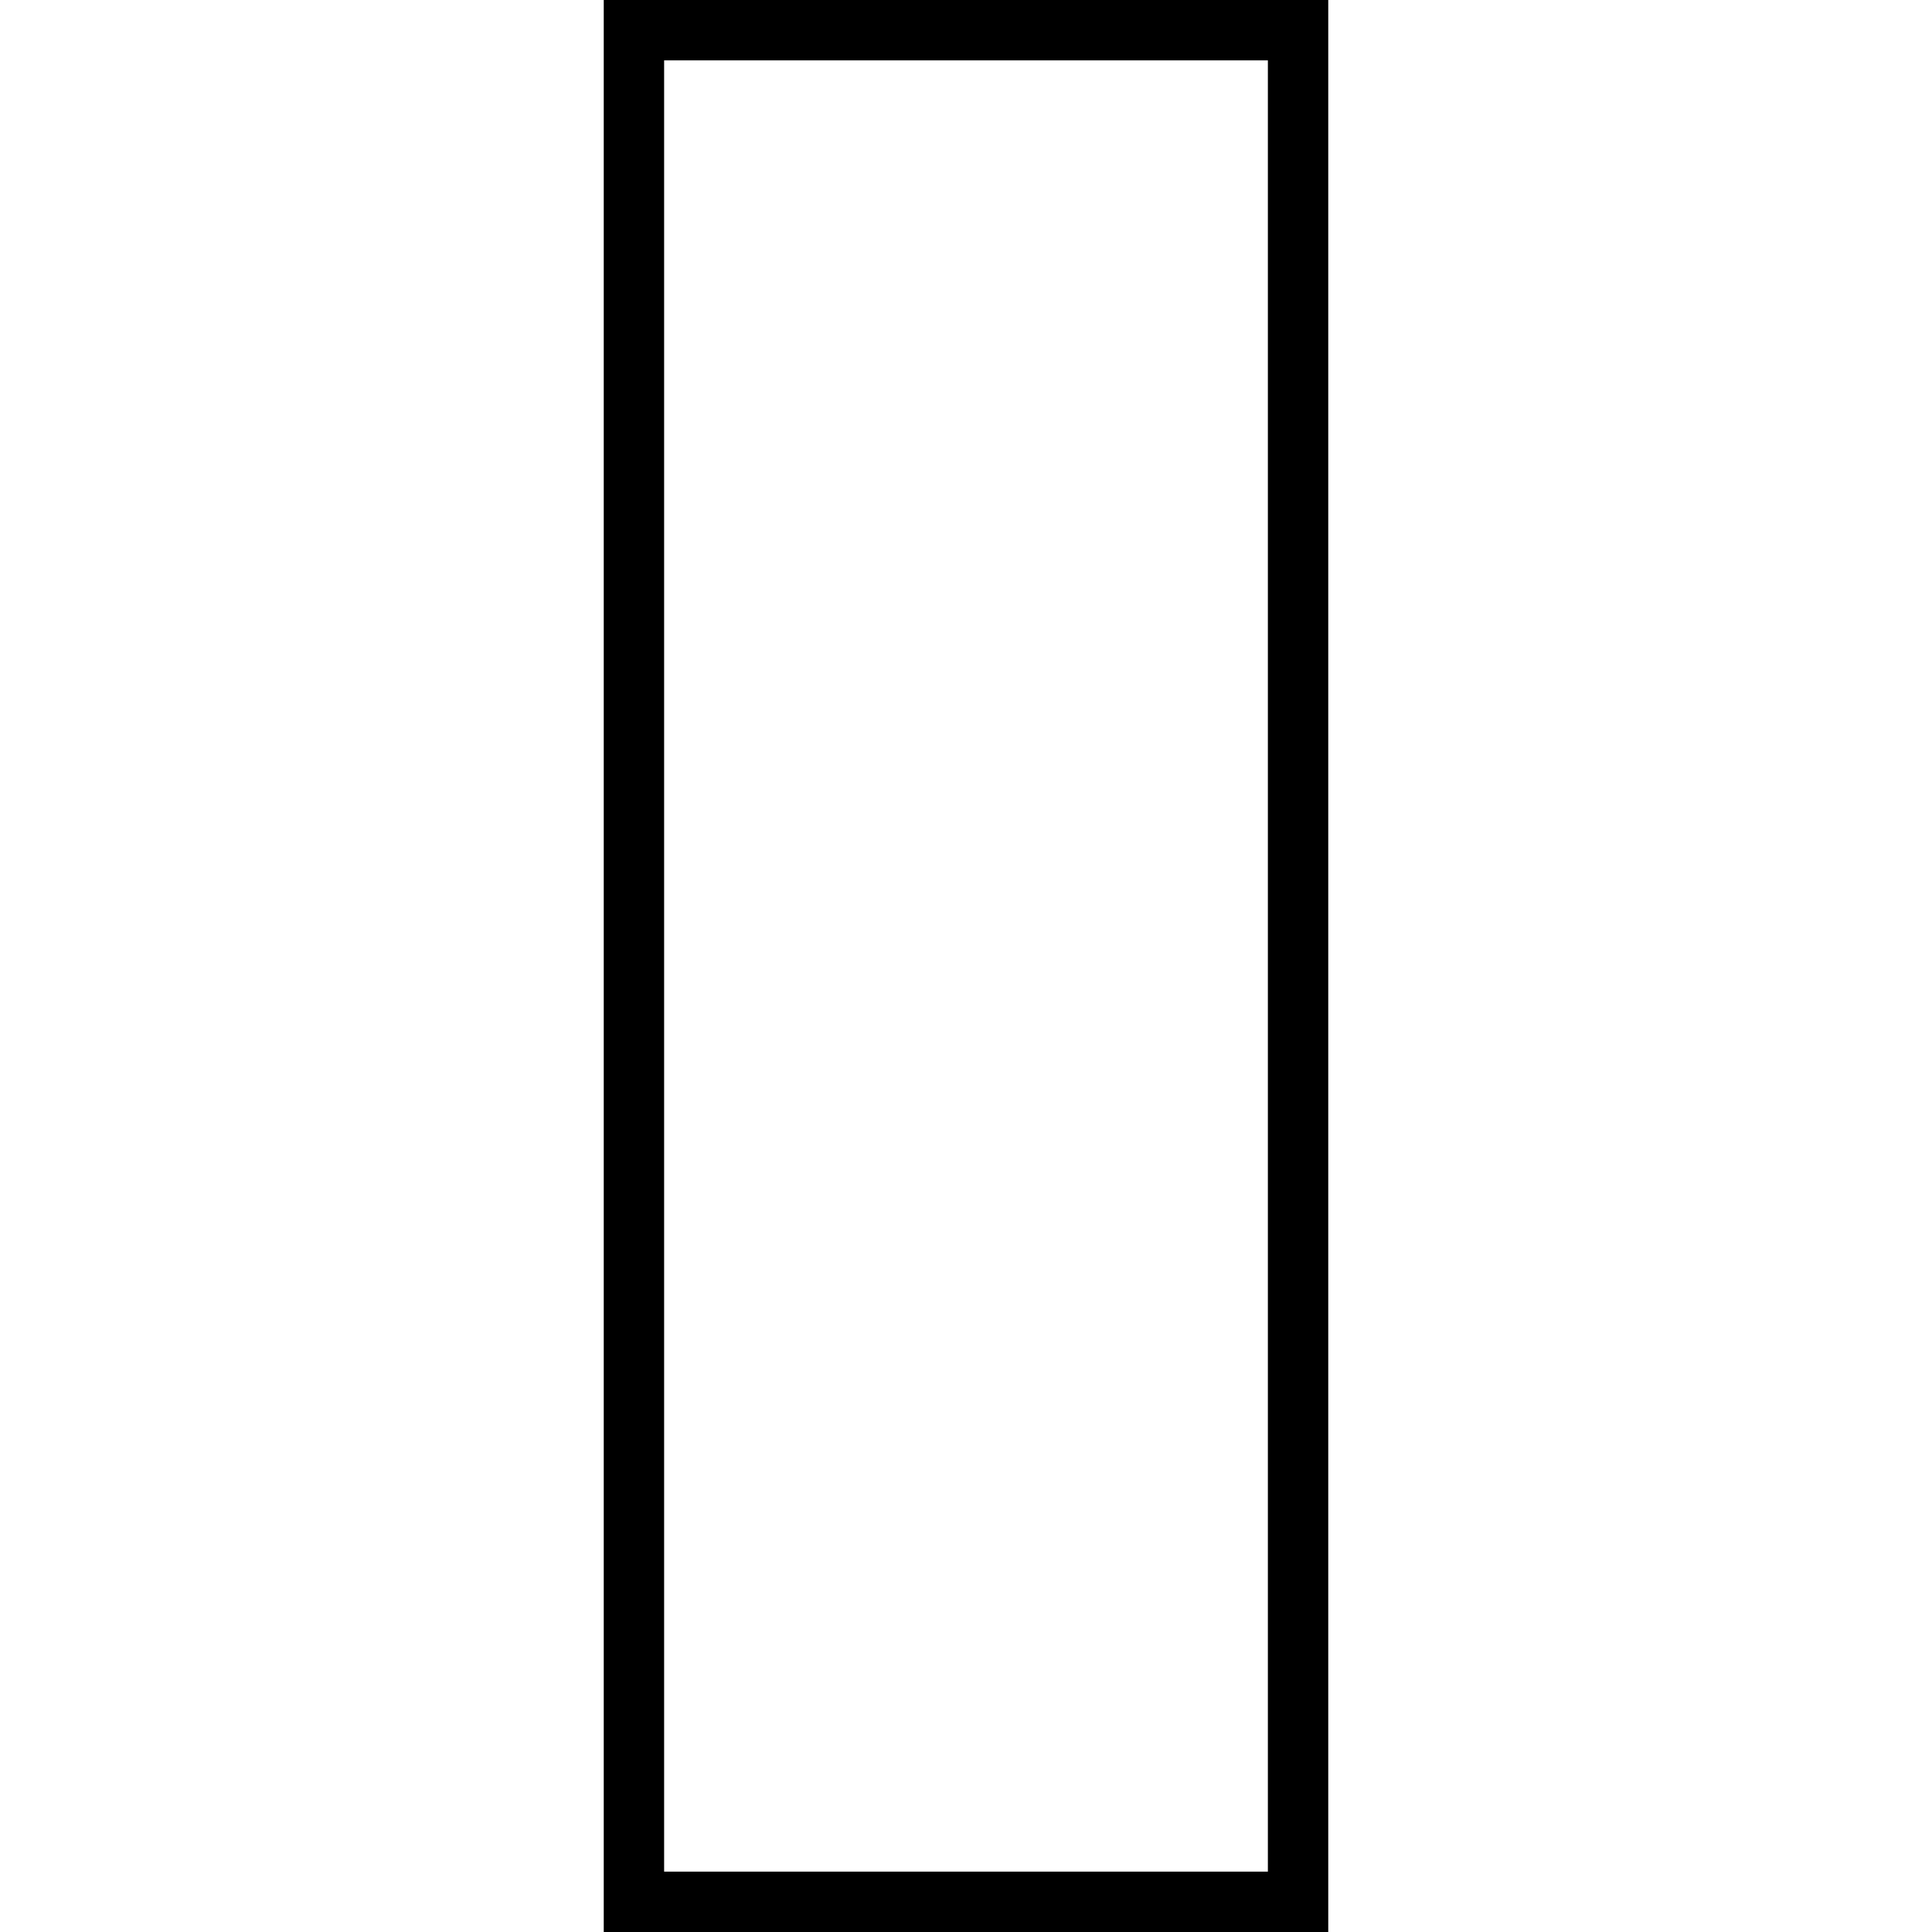
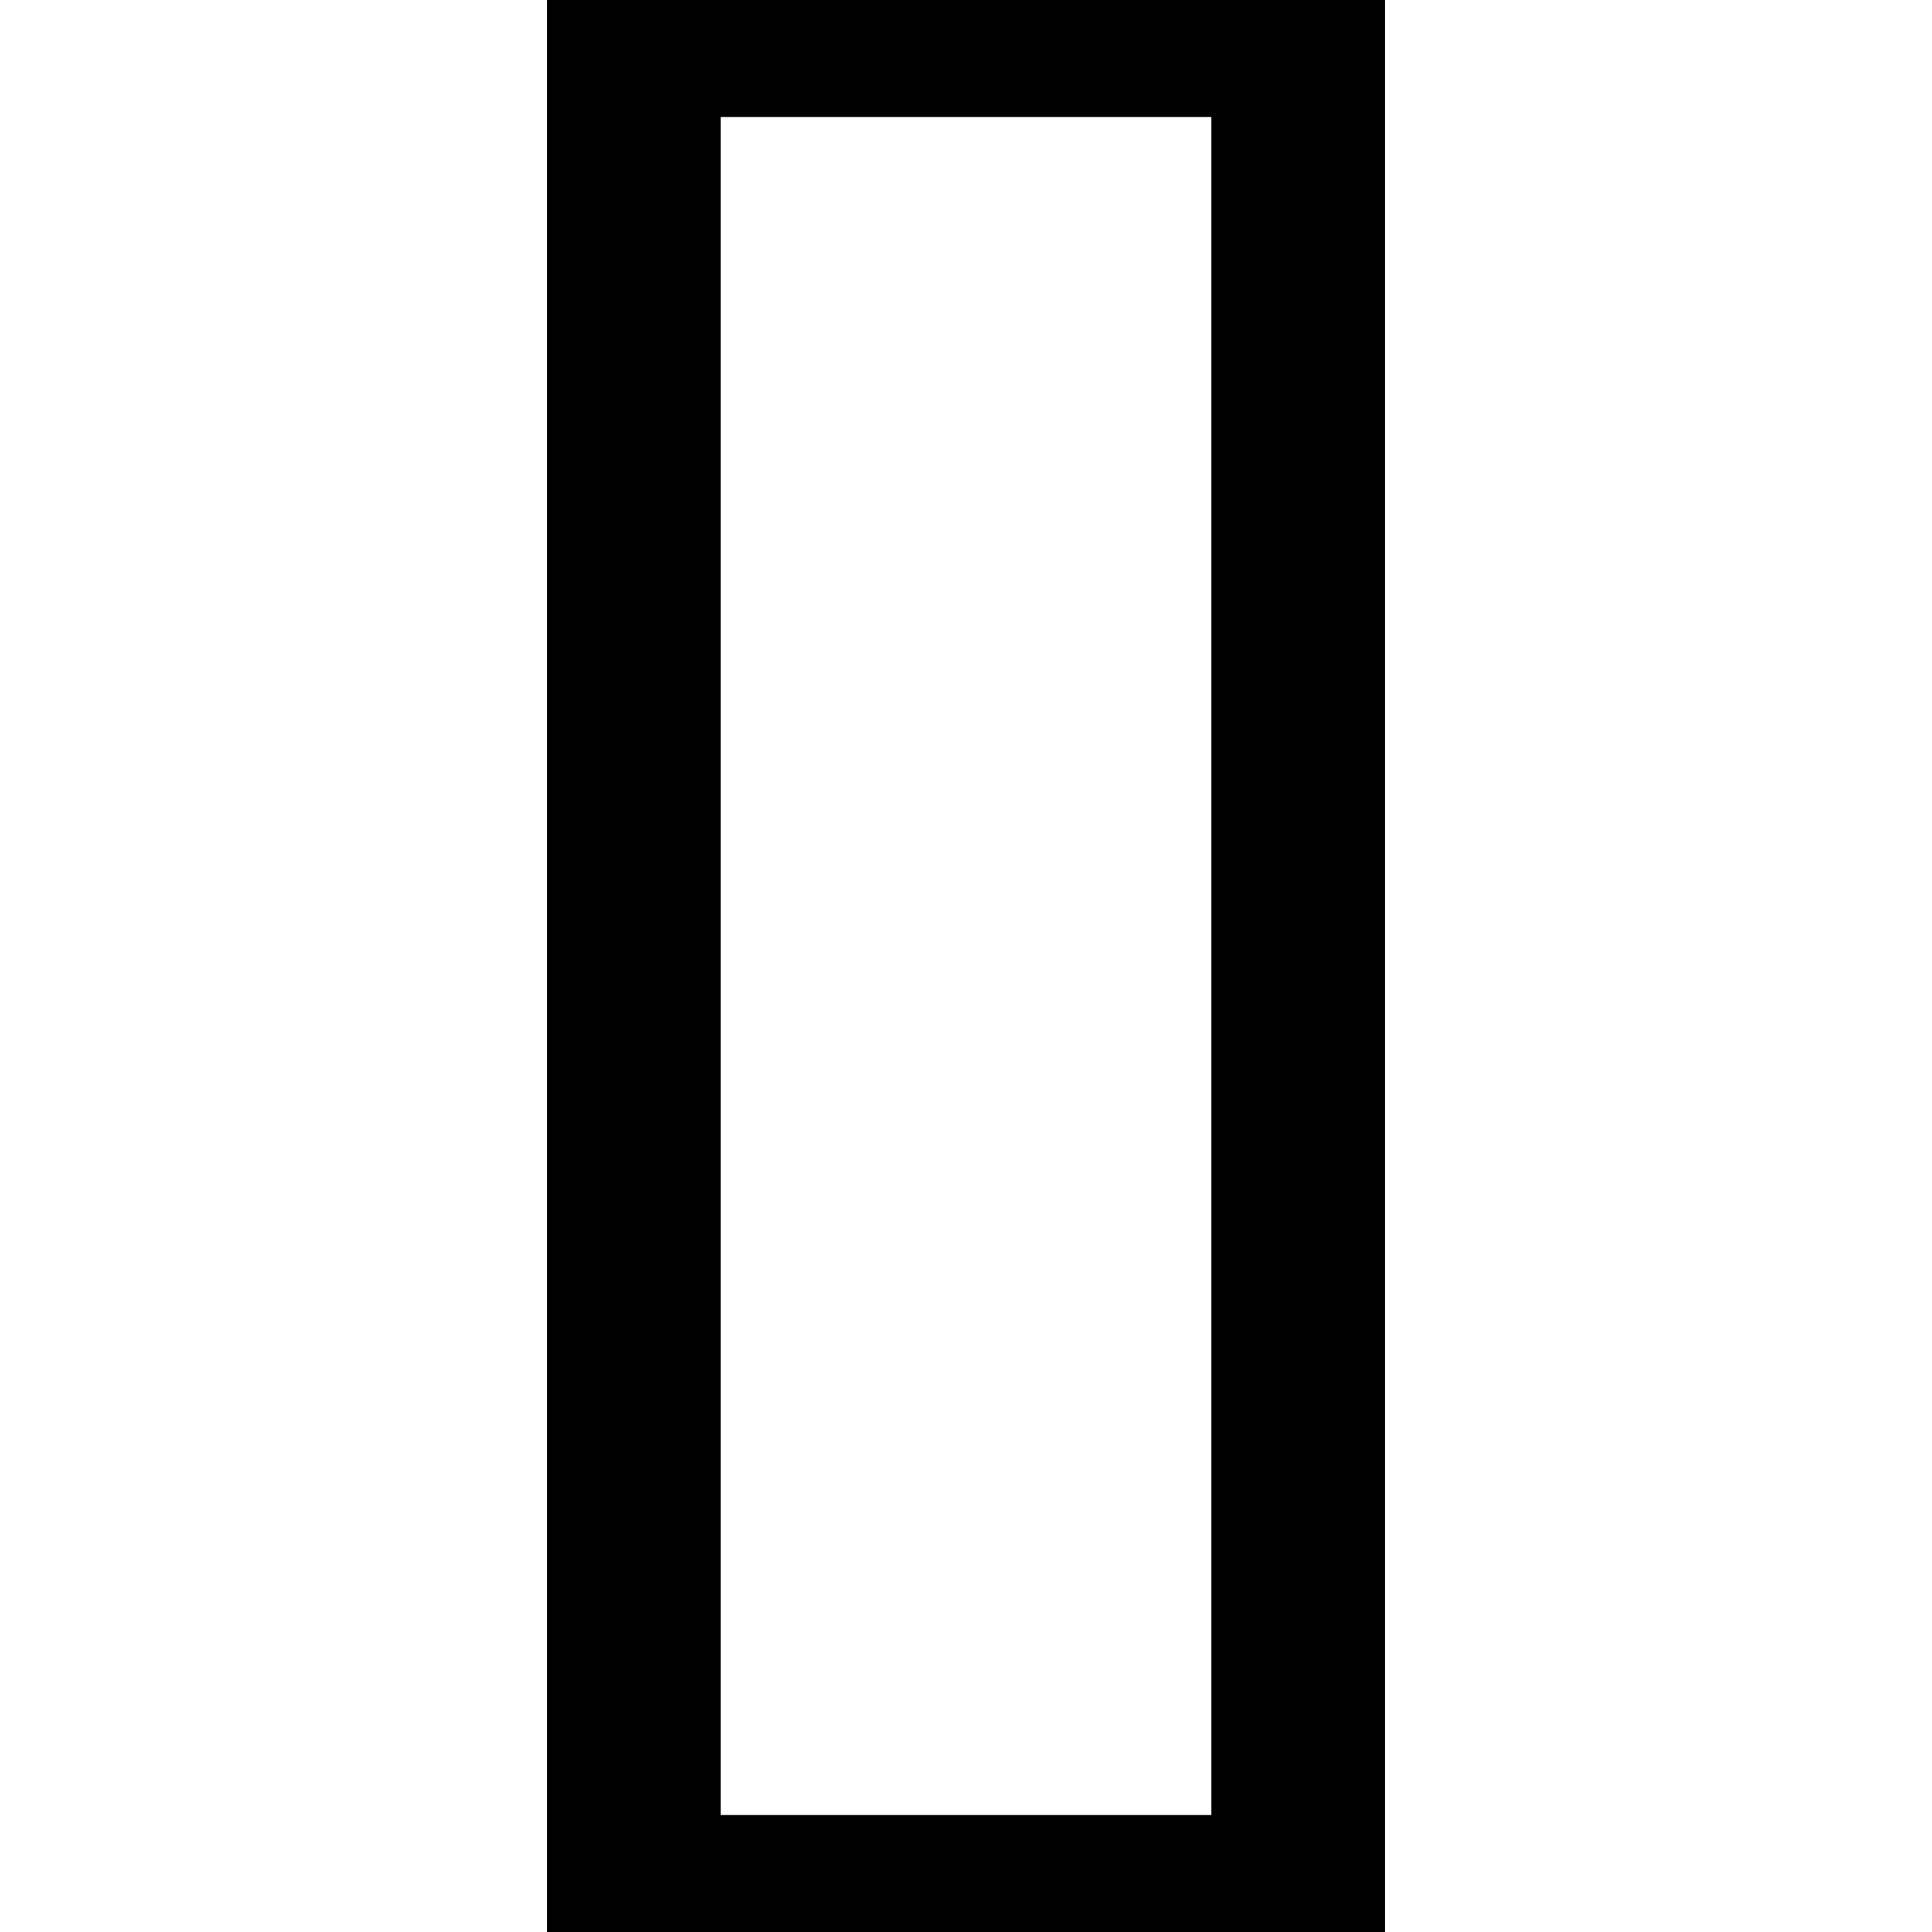
<svg xmlns="http://www.w3.org/2000/svg" version="1.1" id="Layer_1" x="0px" y="0px" viewBox="0 0 512 512" style="enable-background:new 0 0 512 512;" xml:space="preserve">
  <defs id="defs39" />
-   <path style="fill:#000000" d="M336,16v480H176V16H336 M352,0H160v512h192V0z" id="path4" />
+   <path style="fill:#000000;stroke:#000000;stroke-opacity:1;stroke-width:30;stroke-miterlimit:4;stroke-dasharray:none" d="M336,16v480H176V16H336 M352,0H160v512h192V0z" id="path4" />
  <g id="g6">
</g>
  <g id="g8">
</g>
  <g id="g10">
</g>
  <g id="g12">
</g>
  <g id="g14">
</g>
  <g id="g16">
</g>
  <g id="g18">
</g>
  <g id="g20">
</g>
  <g id="g22">
</g>
  <g id="g24">
</g>
  <g id="g26">
</g>
  <g id="g28">
</g>
  <g id="g30">
</g>
  <g id="g32">
</g>
  <g id="g34">
</g>
</svg>
